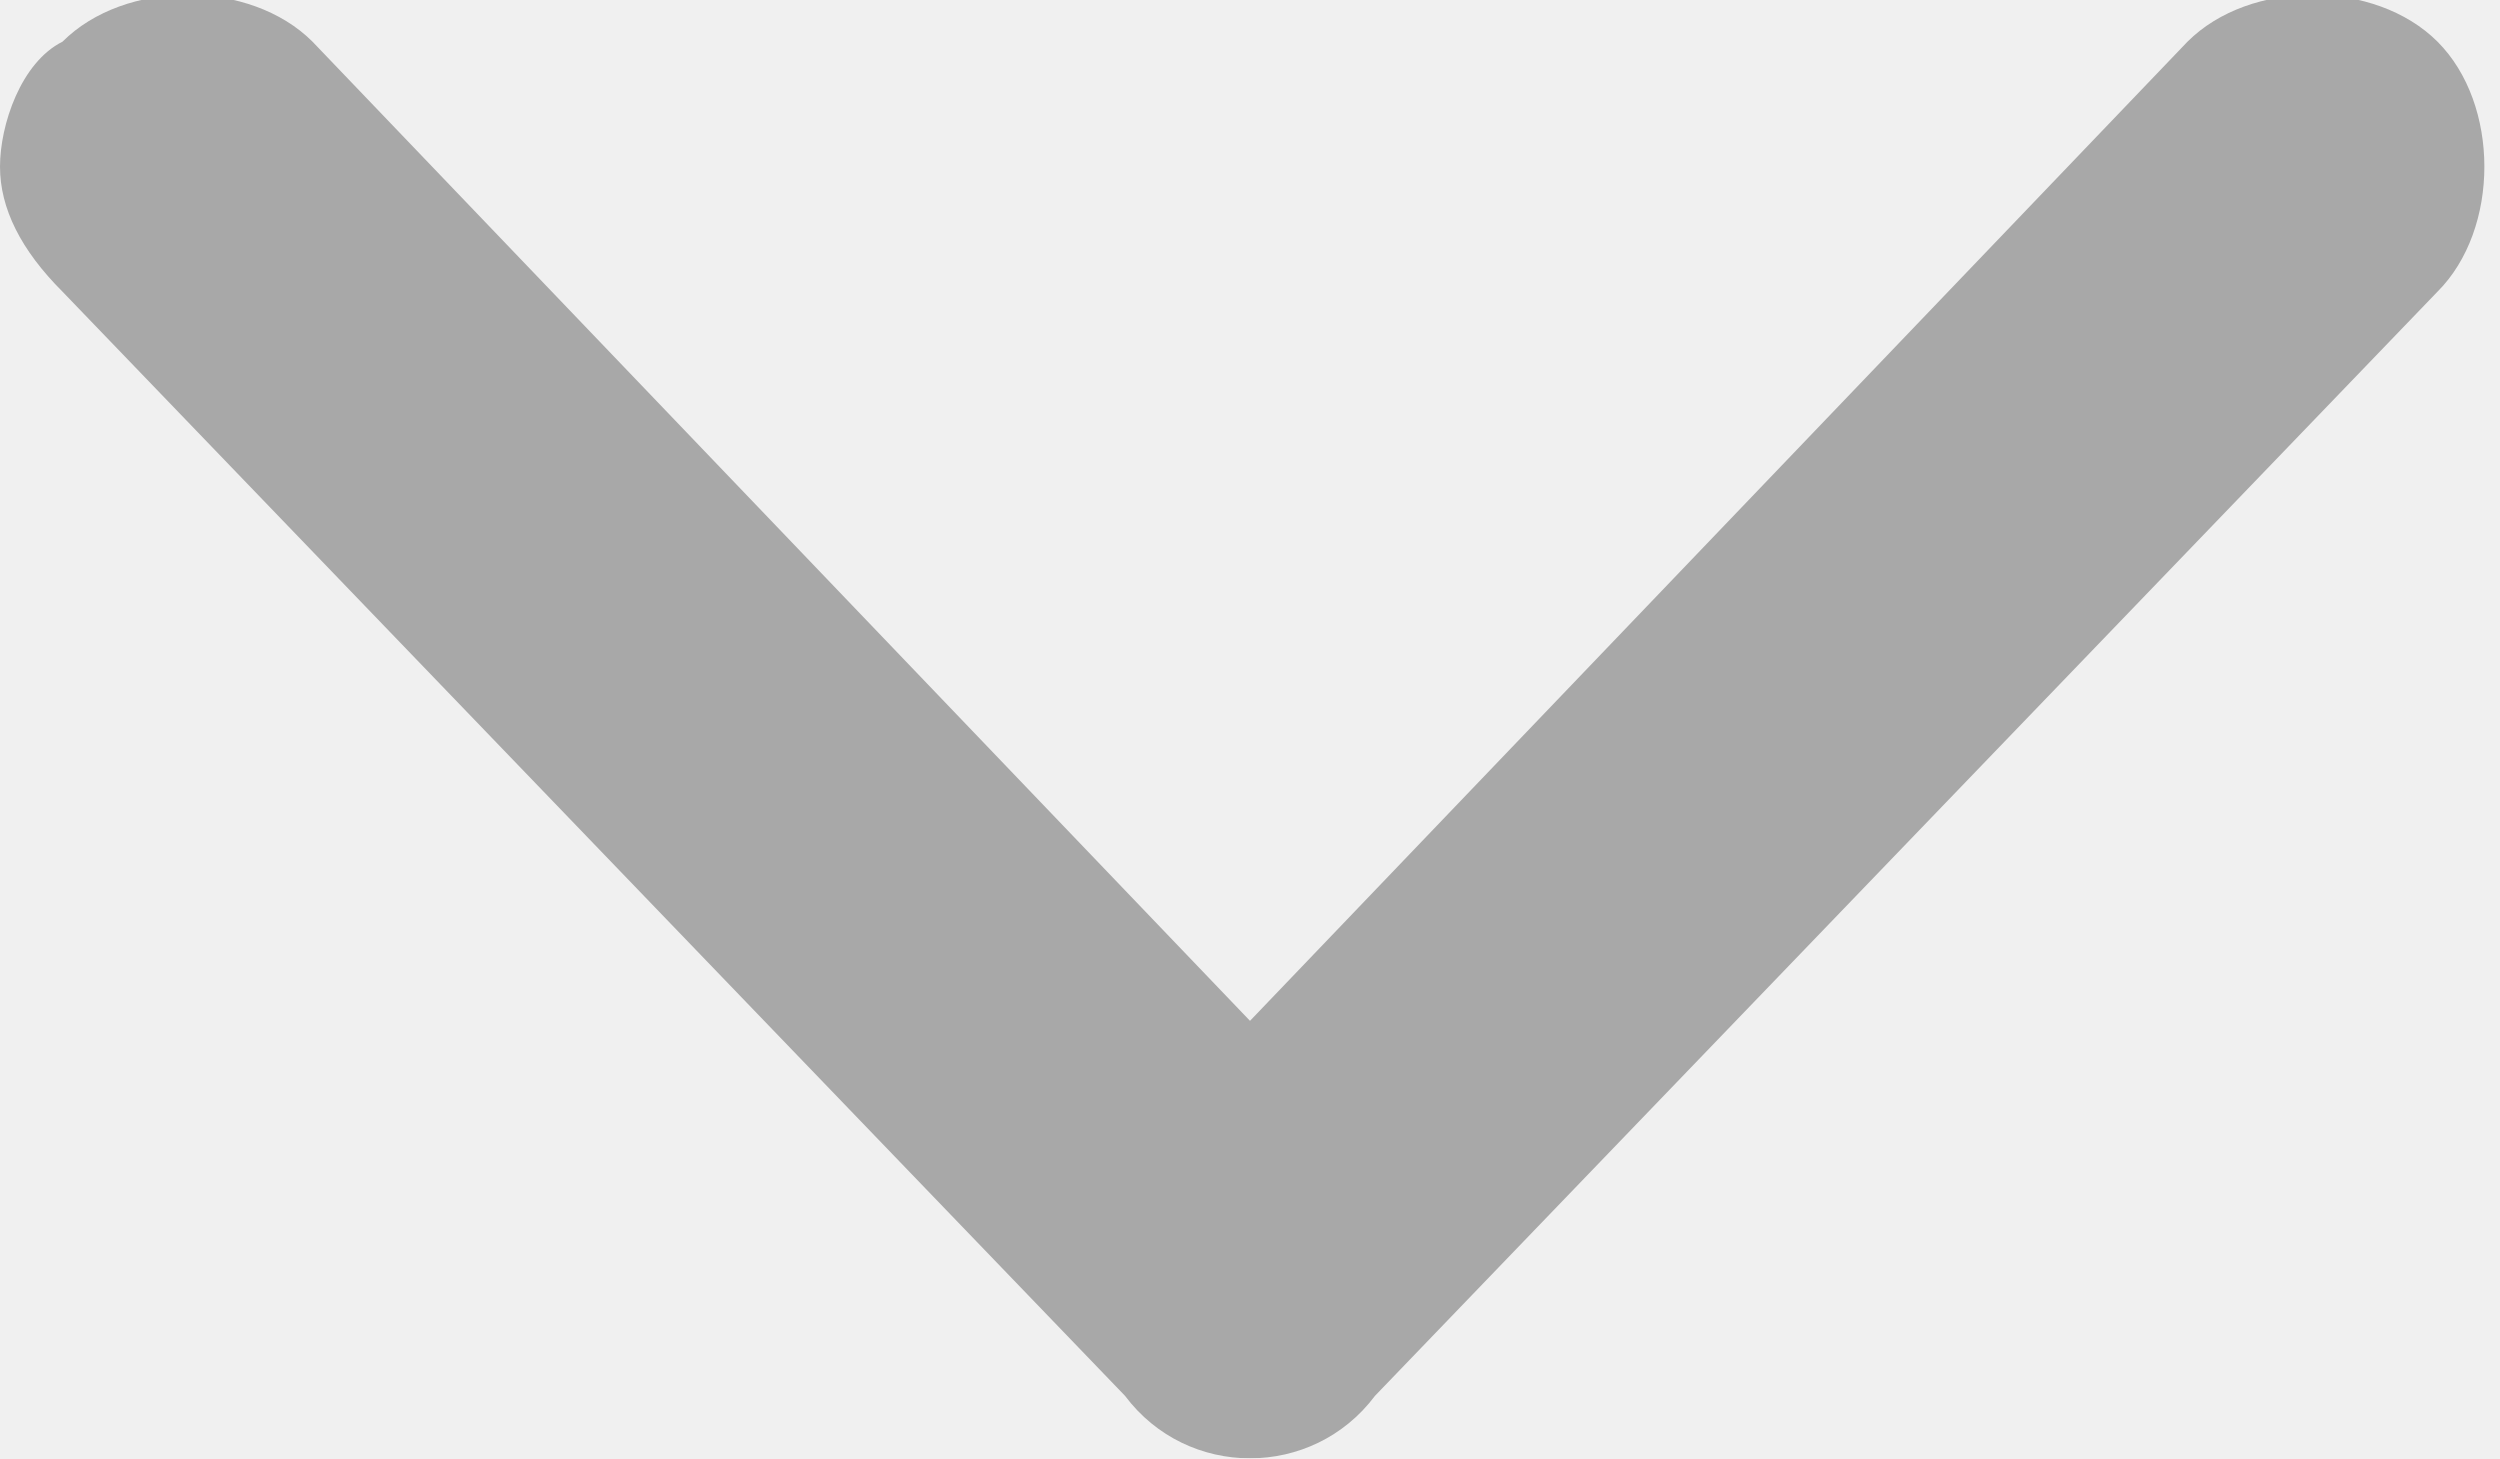
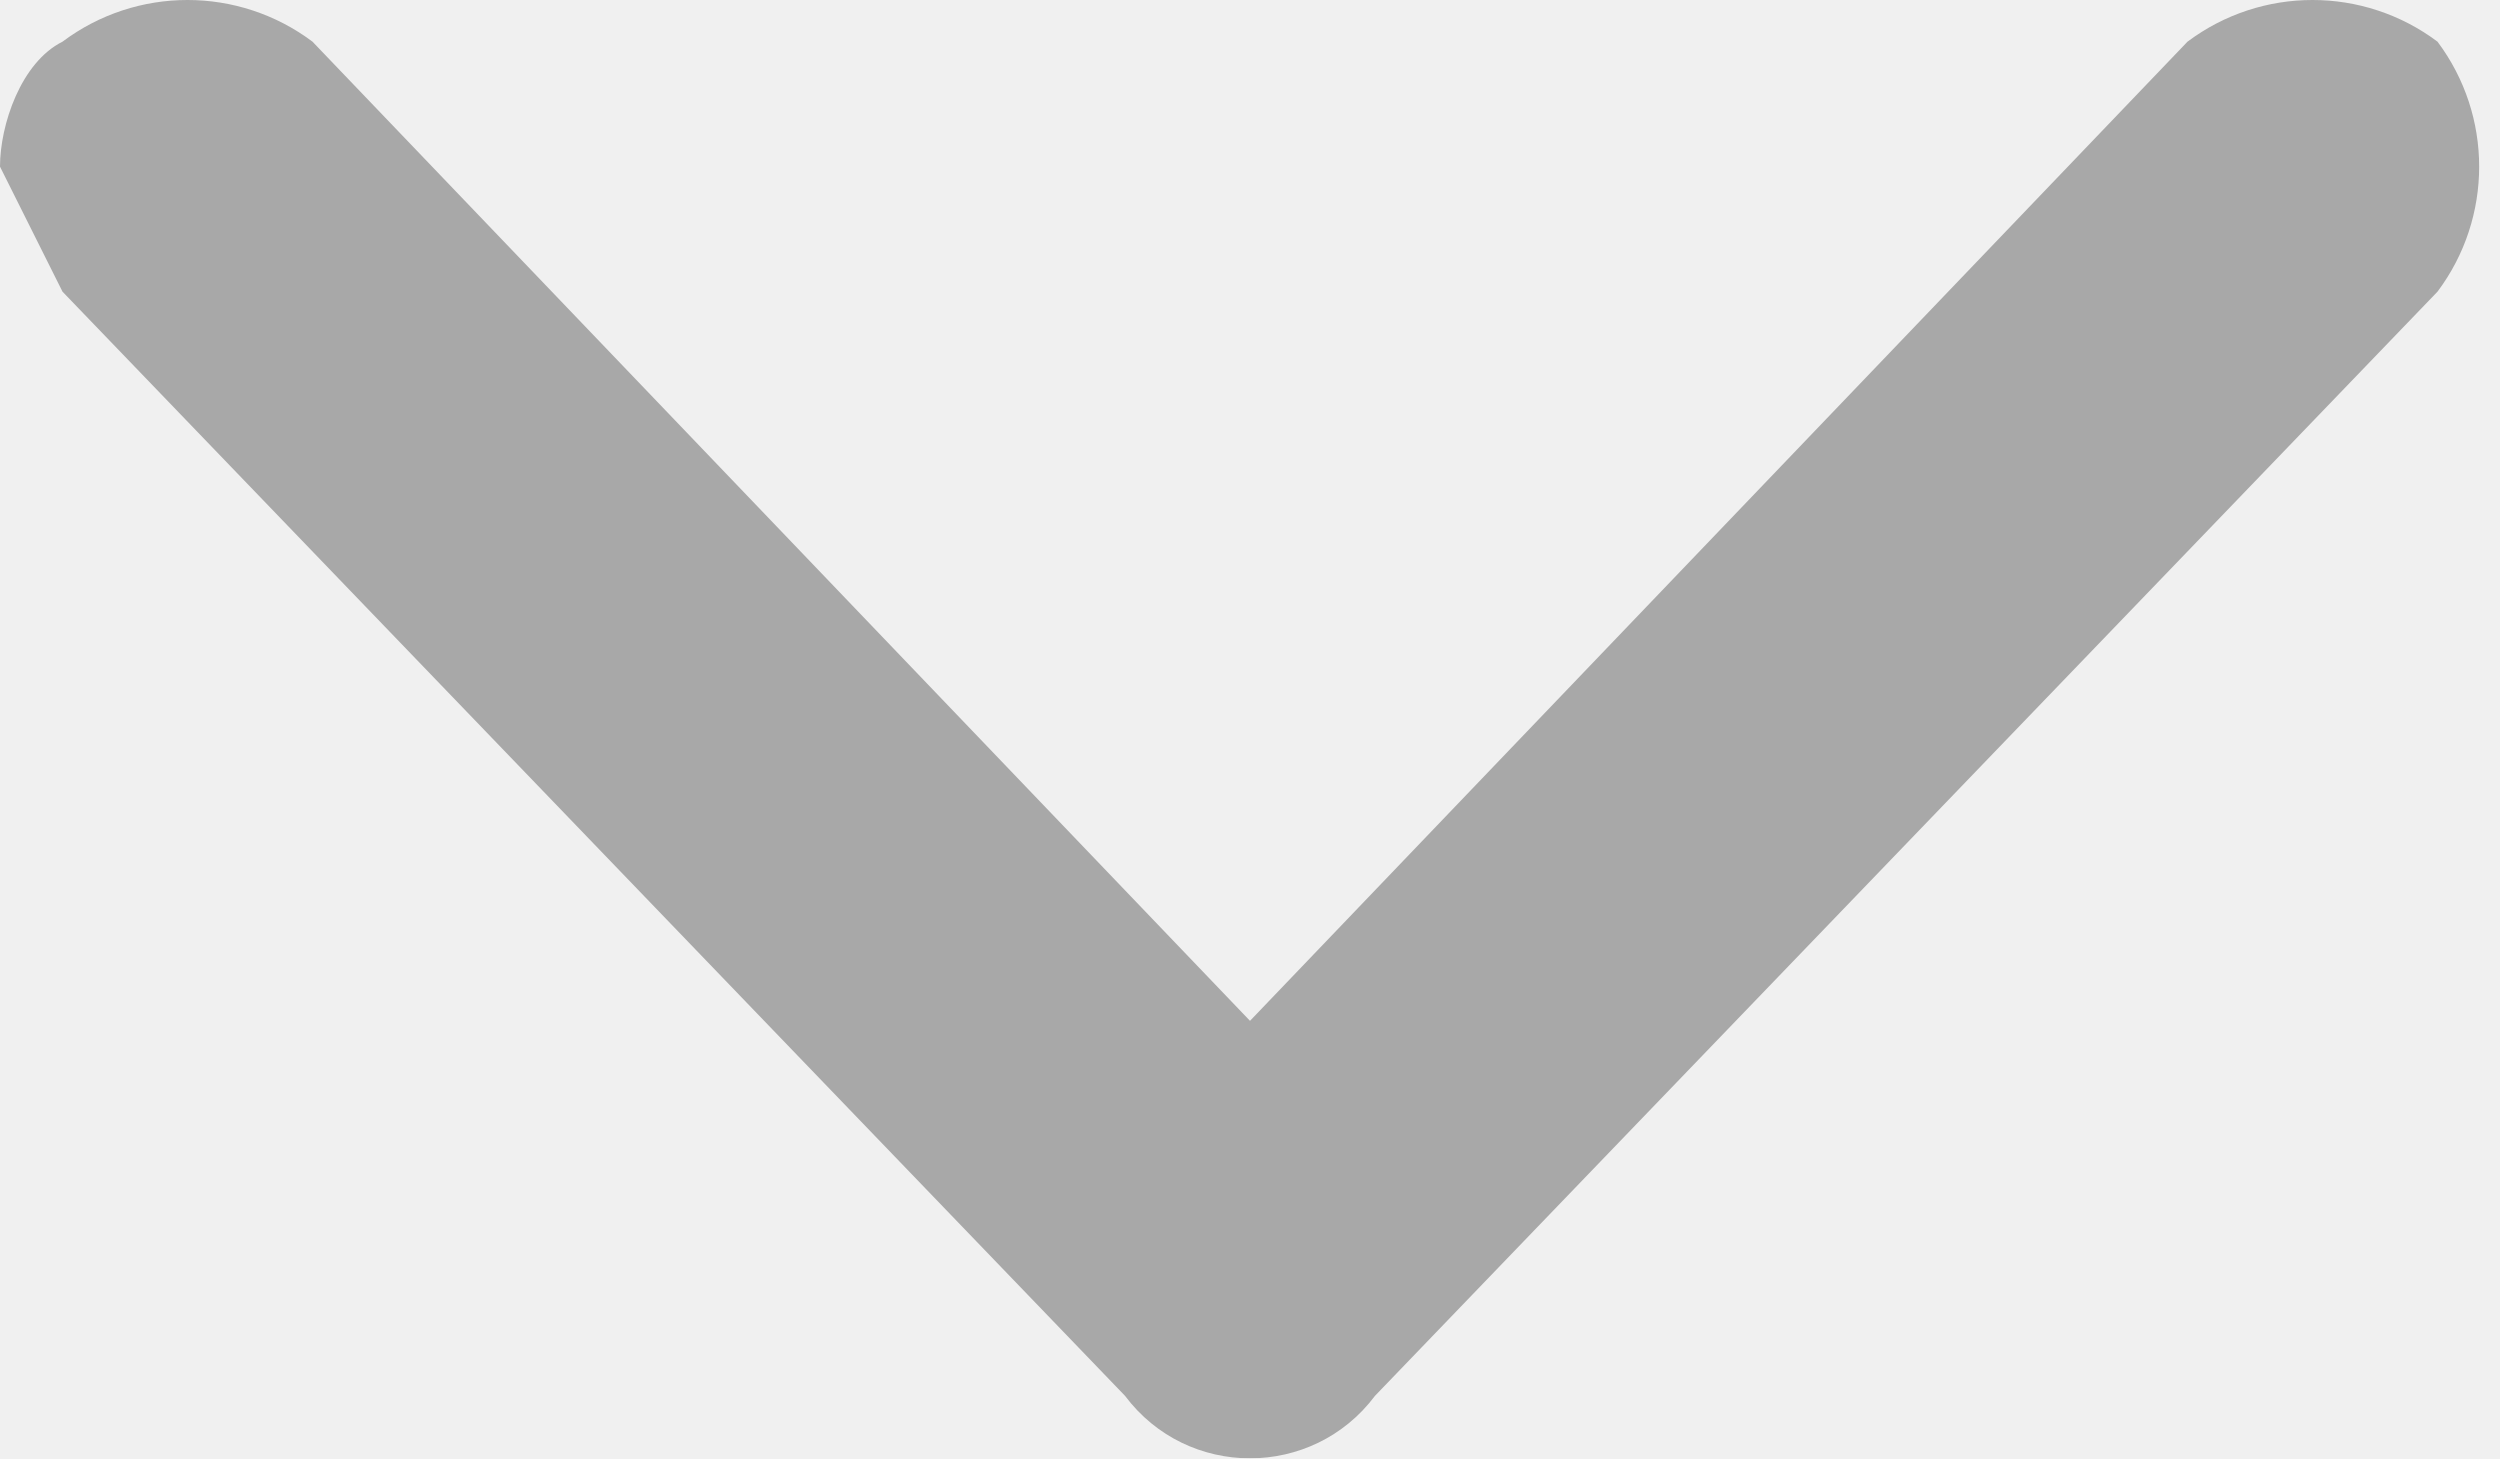
<svg xmlns="http://www.w3.org/2000/svg" width="12" height="7" viewBox="0 0 12 7" fill="none">
-   <g opacity="0.3" clip-path="url(#clip0_18711_1243)">
-     <path d="M6.6 6.7L11.7 1.4C12 1.1 12 0.5 11.7 0.2C11.4 -0.1 10.8 -0.1 10.5 0.2L6 4.9L1.5 0.2C1.2 -0.1 0.6 -0.1 0.3 0.2C0.1 0.3 0 0.6 0 0.8C0 1 0.1 1.2 0.3 1.4L5.4 6.7C5.7 7.1 6.3 7.1 6.6 6.7Z" fill="black" />
+   <g opacity=".3" clip-path="url(#a)">
+     <path d="m6.6 6.7 5.1-5.3a1 1 0 0 0 0-1.2 1 1 0 0 0-1.2 0L6 4.9 1.5.2A1 1 0 0 0 .3.2C.1.3 0 .6 0 .8l.3.6 5.1 5.3c.3.4.9.4 1.2 0Z" fill="#000" />
  </g>
  <defs>
-     <clipPath id="clip0_18711_1243">
-       <rect width="12" height="7" fill="white" />
+     <clipPath id="a">
+       <path fill="#fff" d="M0 0h12v7H0z" />
    </clipPath>
  </defs>
</svg>
